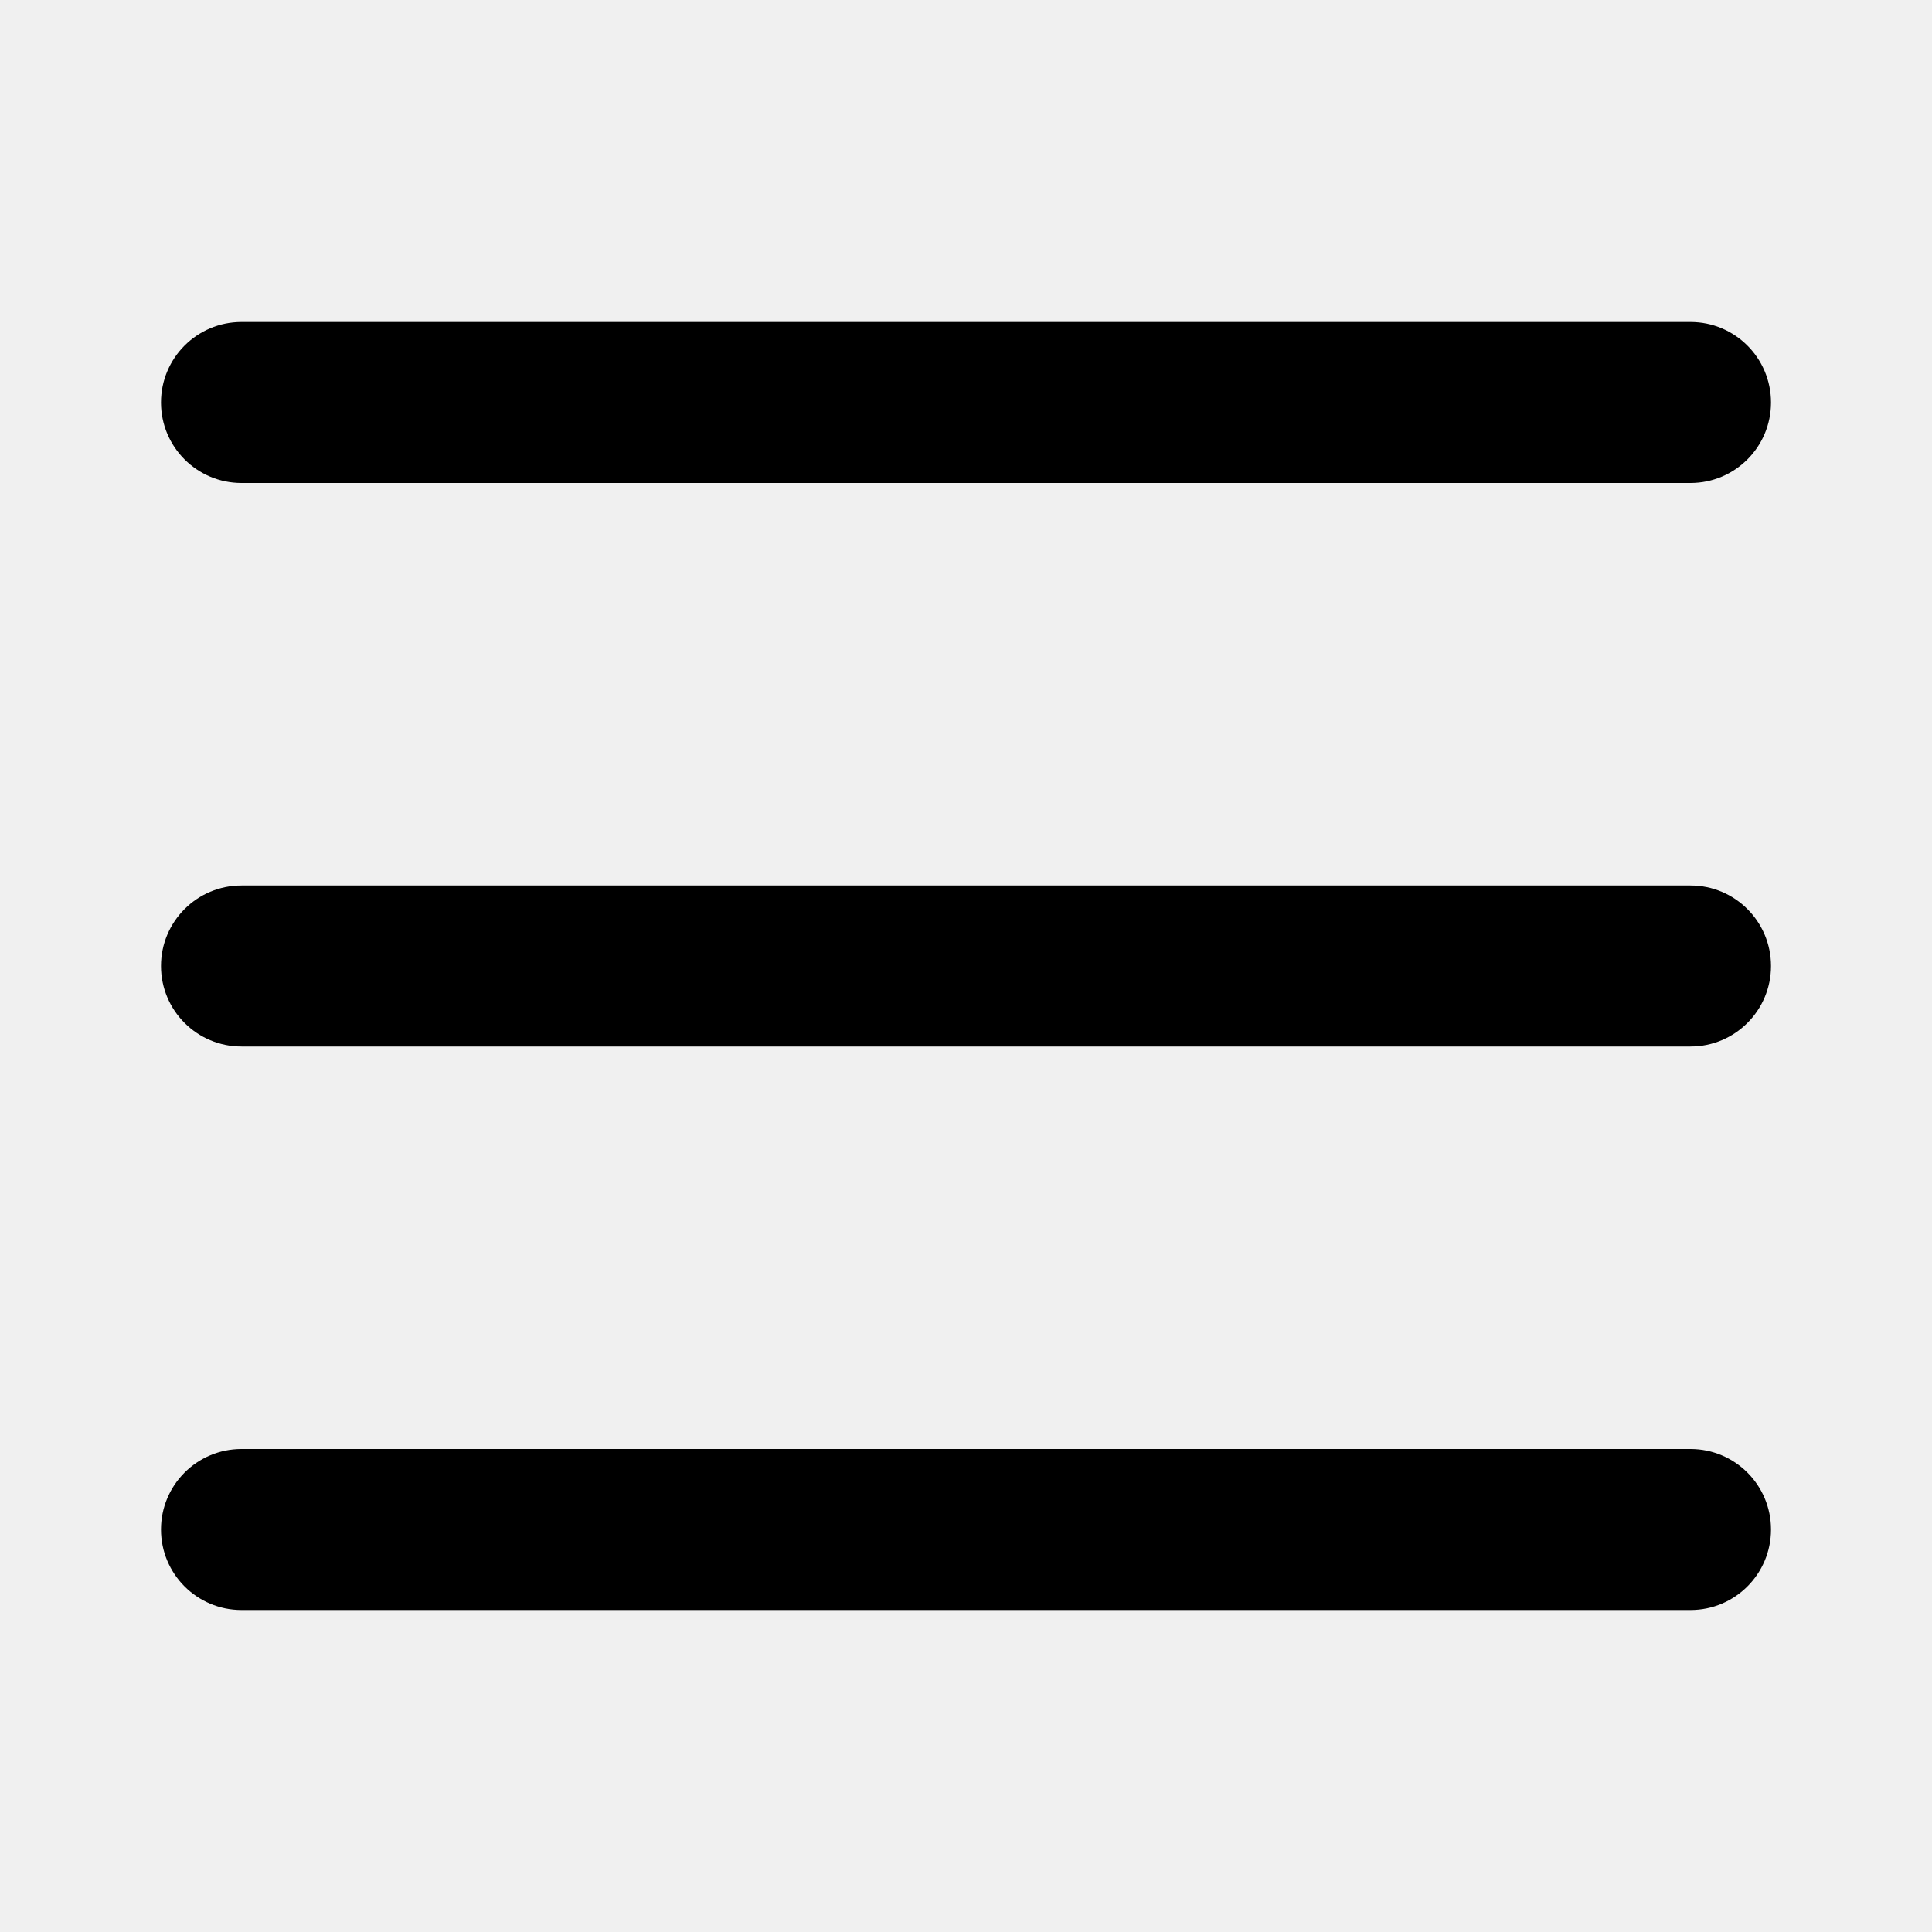
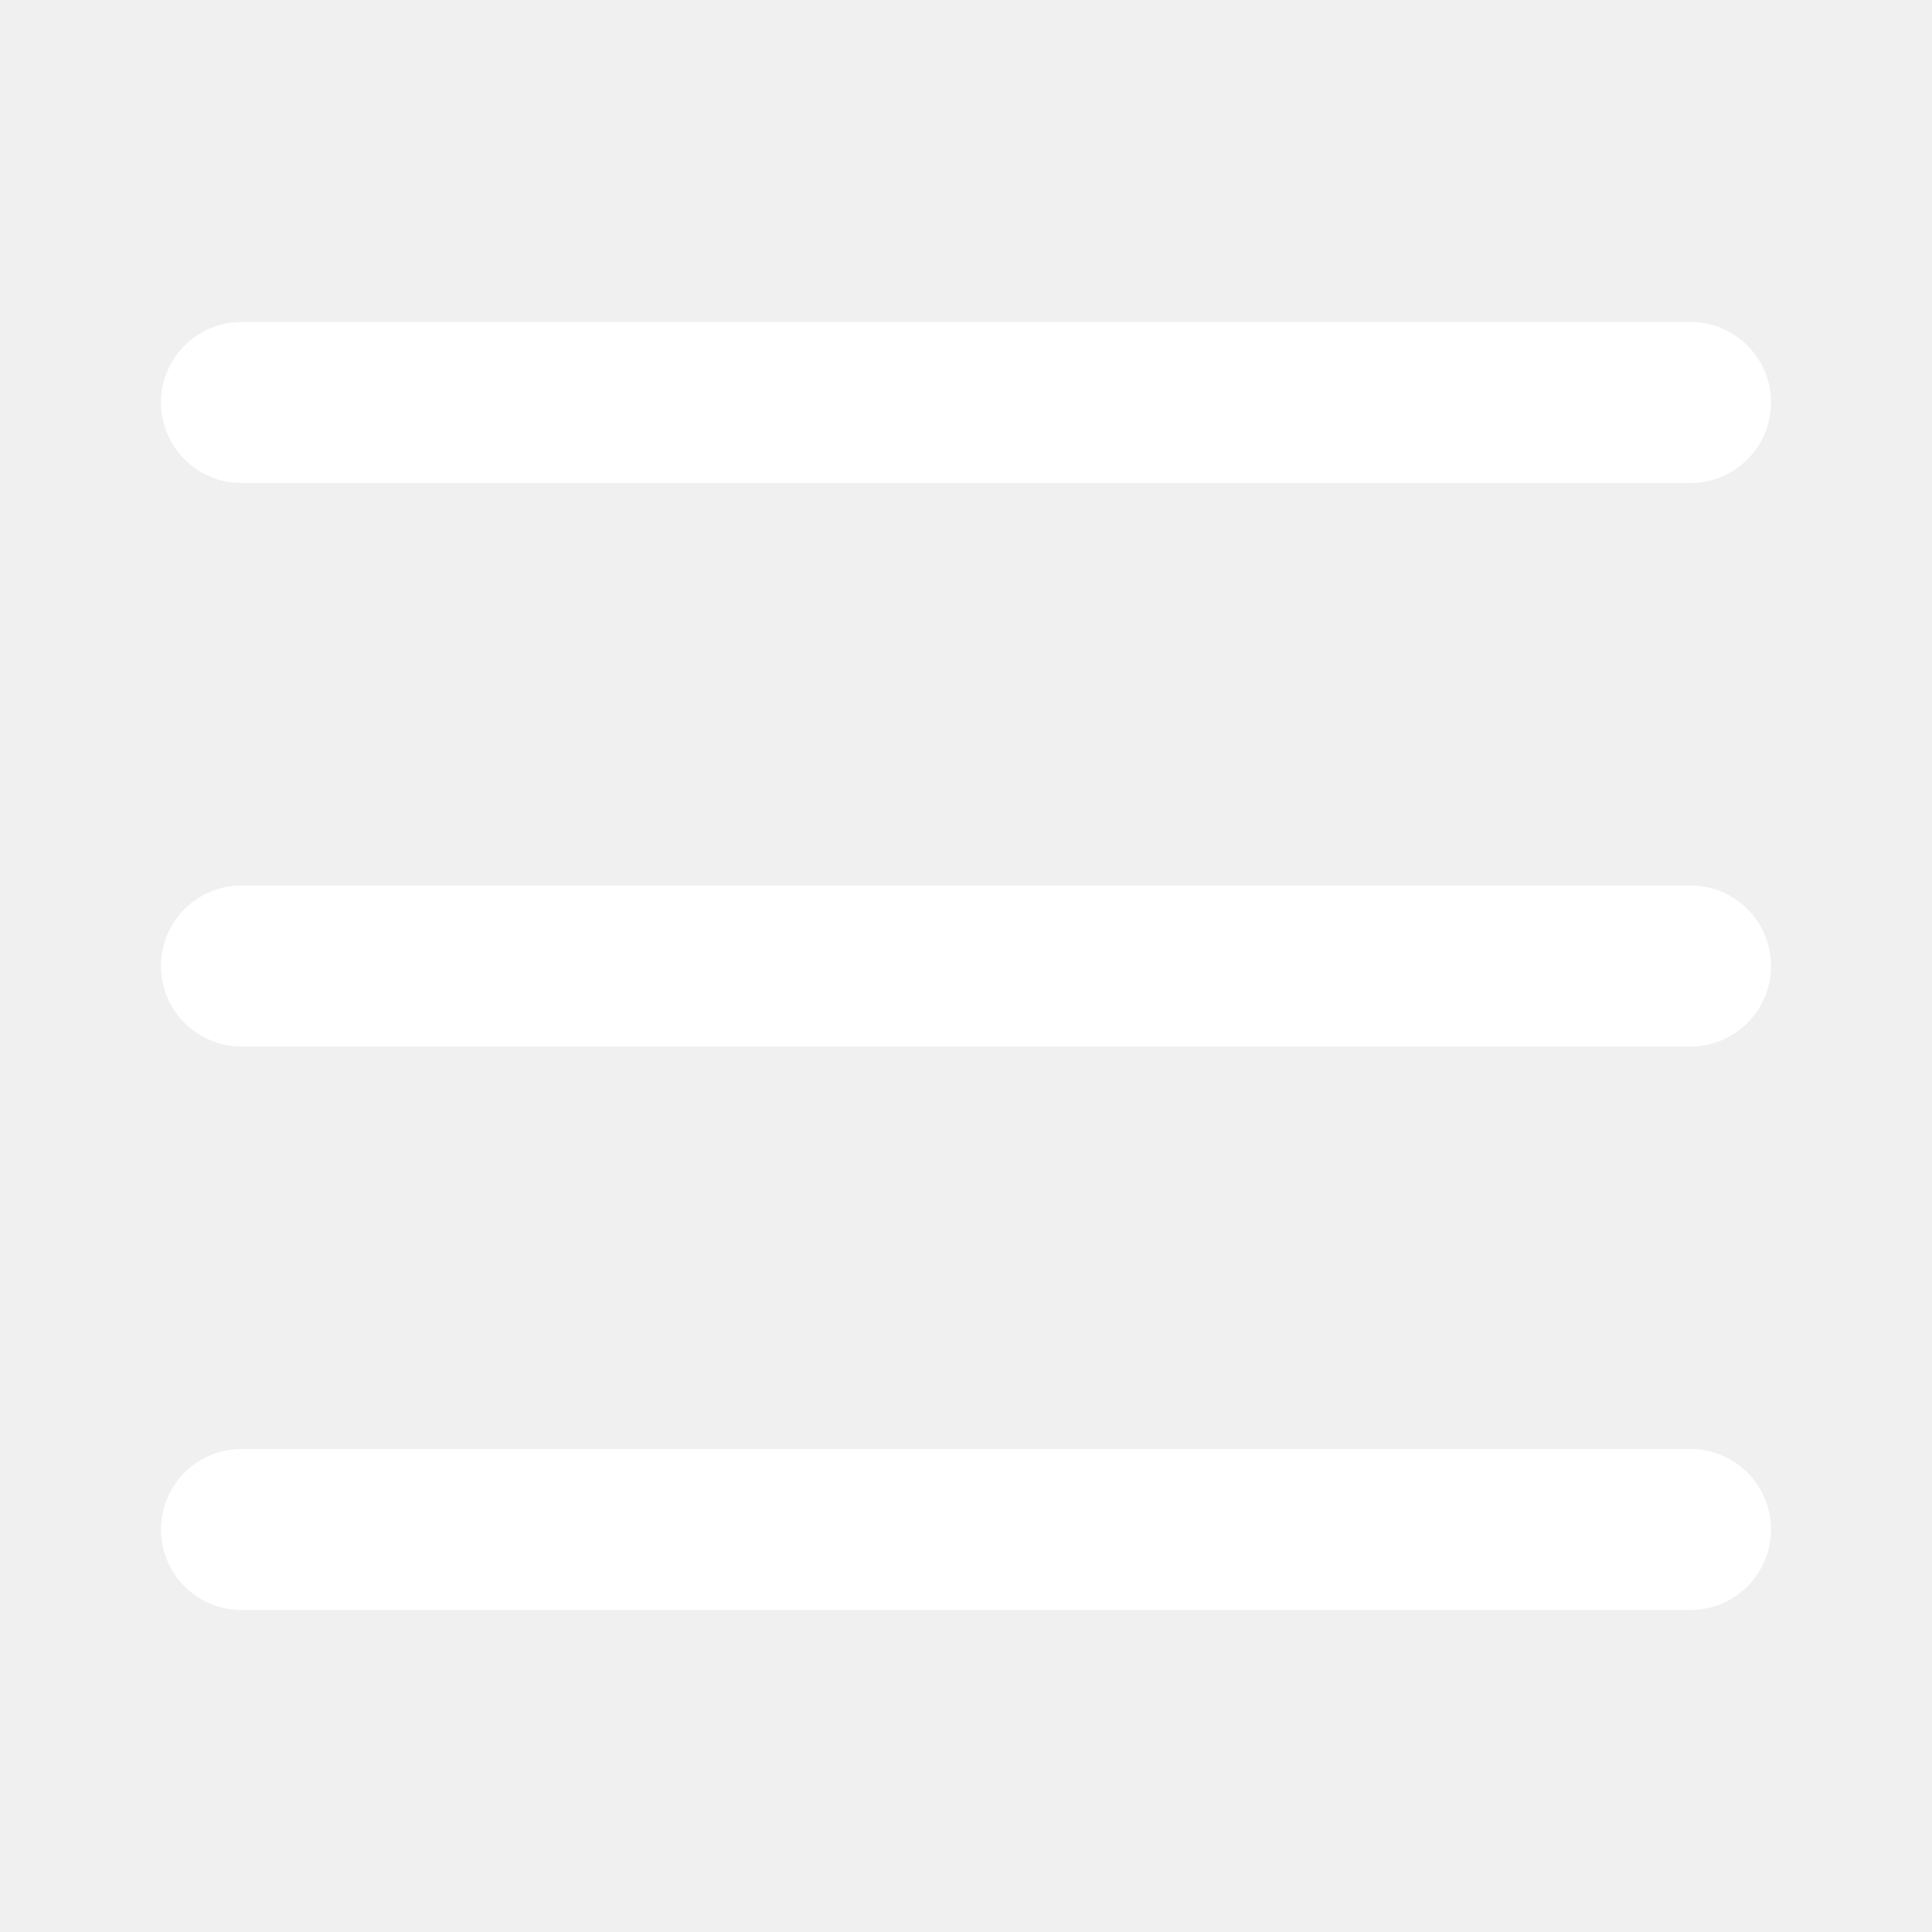
<svg xmlns="http://www.w3.org/2000/svg" width="18" height="18" viewBox="0 0 18 18">
  <g fill="none" fill-rule="evenodd">
    <path fill="none" d="M0 0h18v18H0z" />
-     <path fill="#000" d="M2.25 3h13.5a.75.75 0 1 1 0 1.5H2.25a.75.75 0 0 1 0-1.5zm0 5.25h13.5a.75.75 0 1 1 0 1.5H2.25a.75.75 0 0 1 0-1.5zm0 5.25h13.5a.75.75 0 1 1 0 1.5H2.25a.75.75 0 1 1 0-1.5z" />
+     <path fill="#fff" d="M2.25 3h13.5a.75.75 0 1 1 0 1.5H2.25a.75.75 0 0 1 0-1.5zm0 5.25h13.5a.75.75 0 1 1 0 1.5H2.25a.75.75 0 0 1 0-1.5zm0 5.25h13.5a.75.75 0 1 1 0 1.5H2.25a.75.75 0 1 1 0-1.5z" />
  </g>
</svg>
